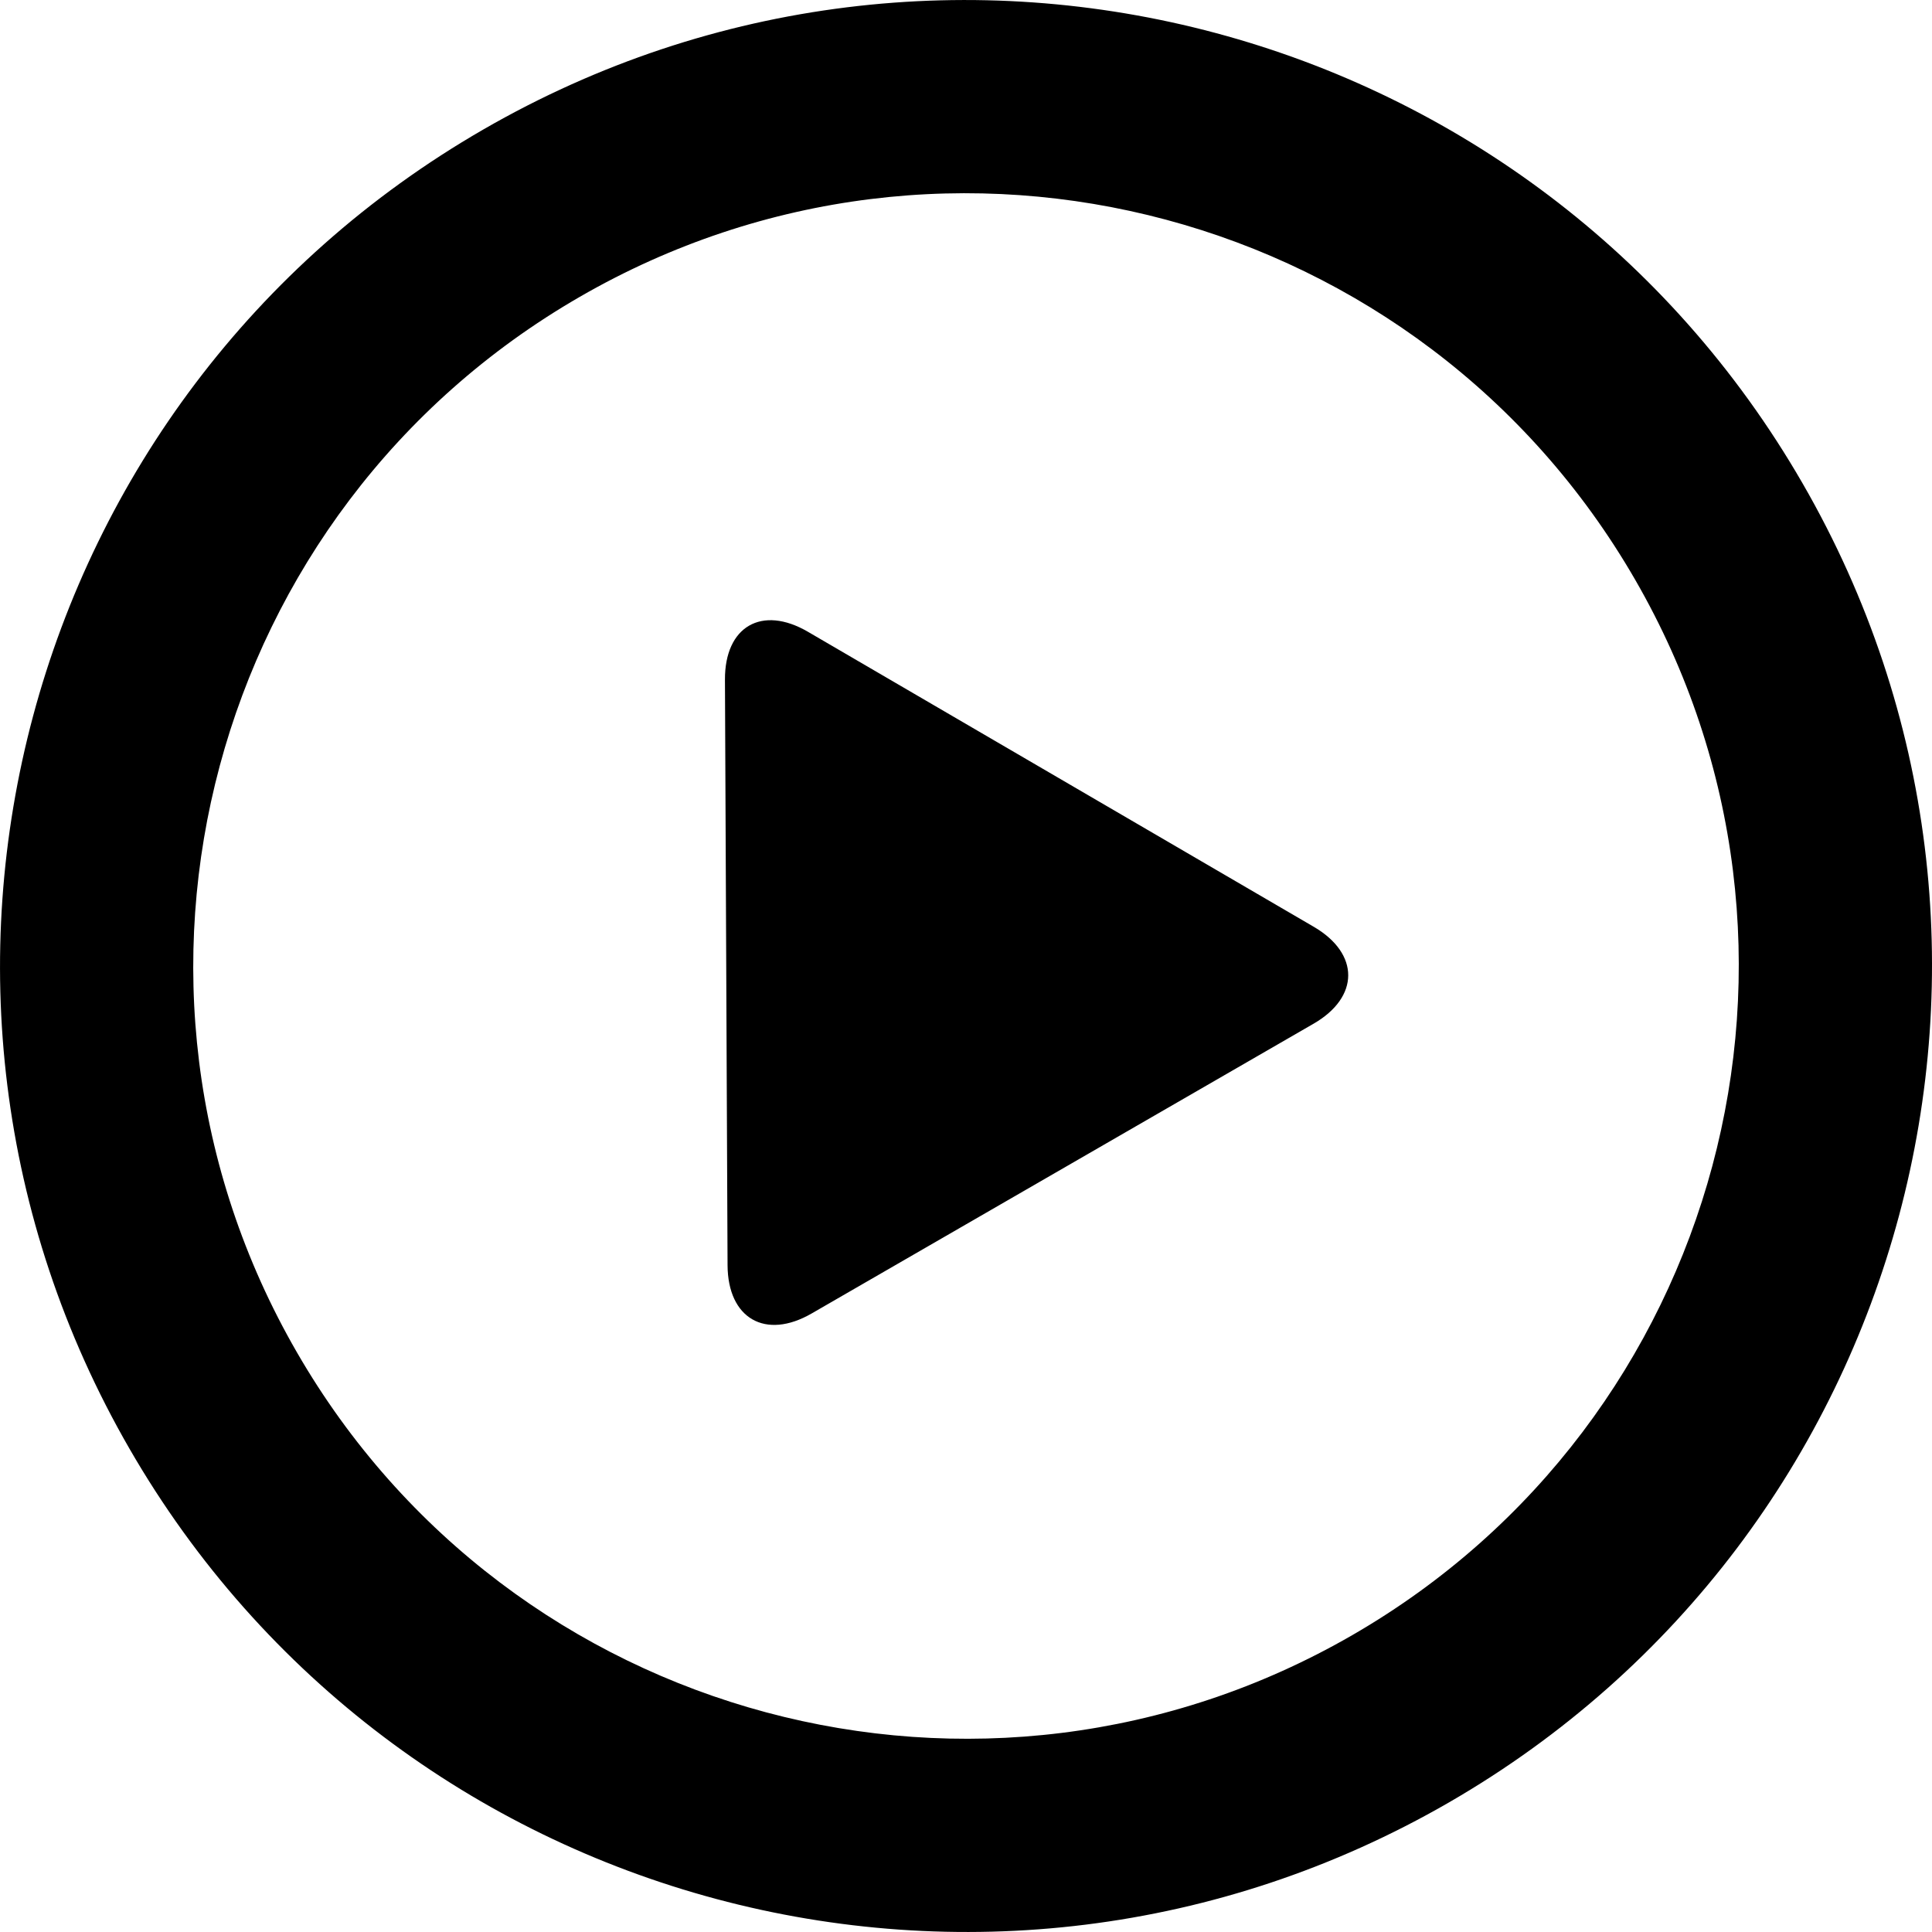
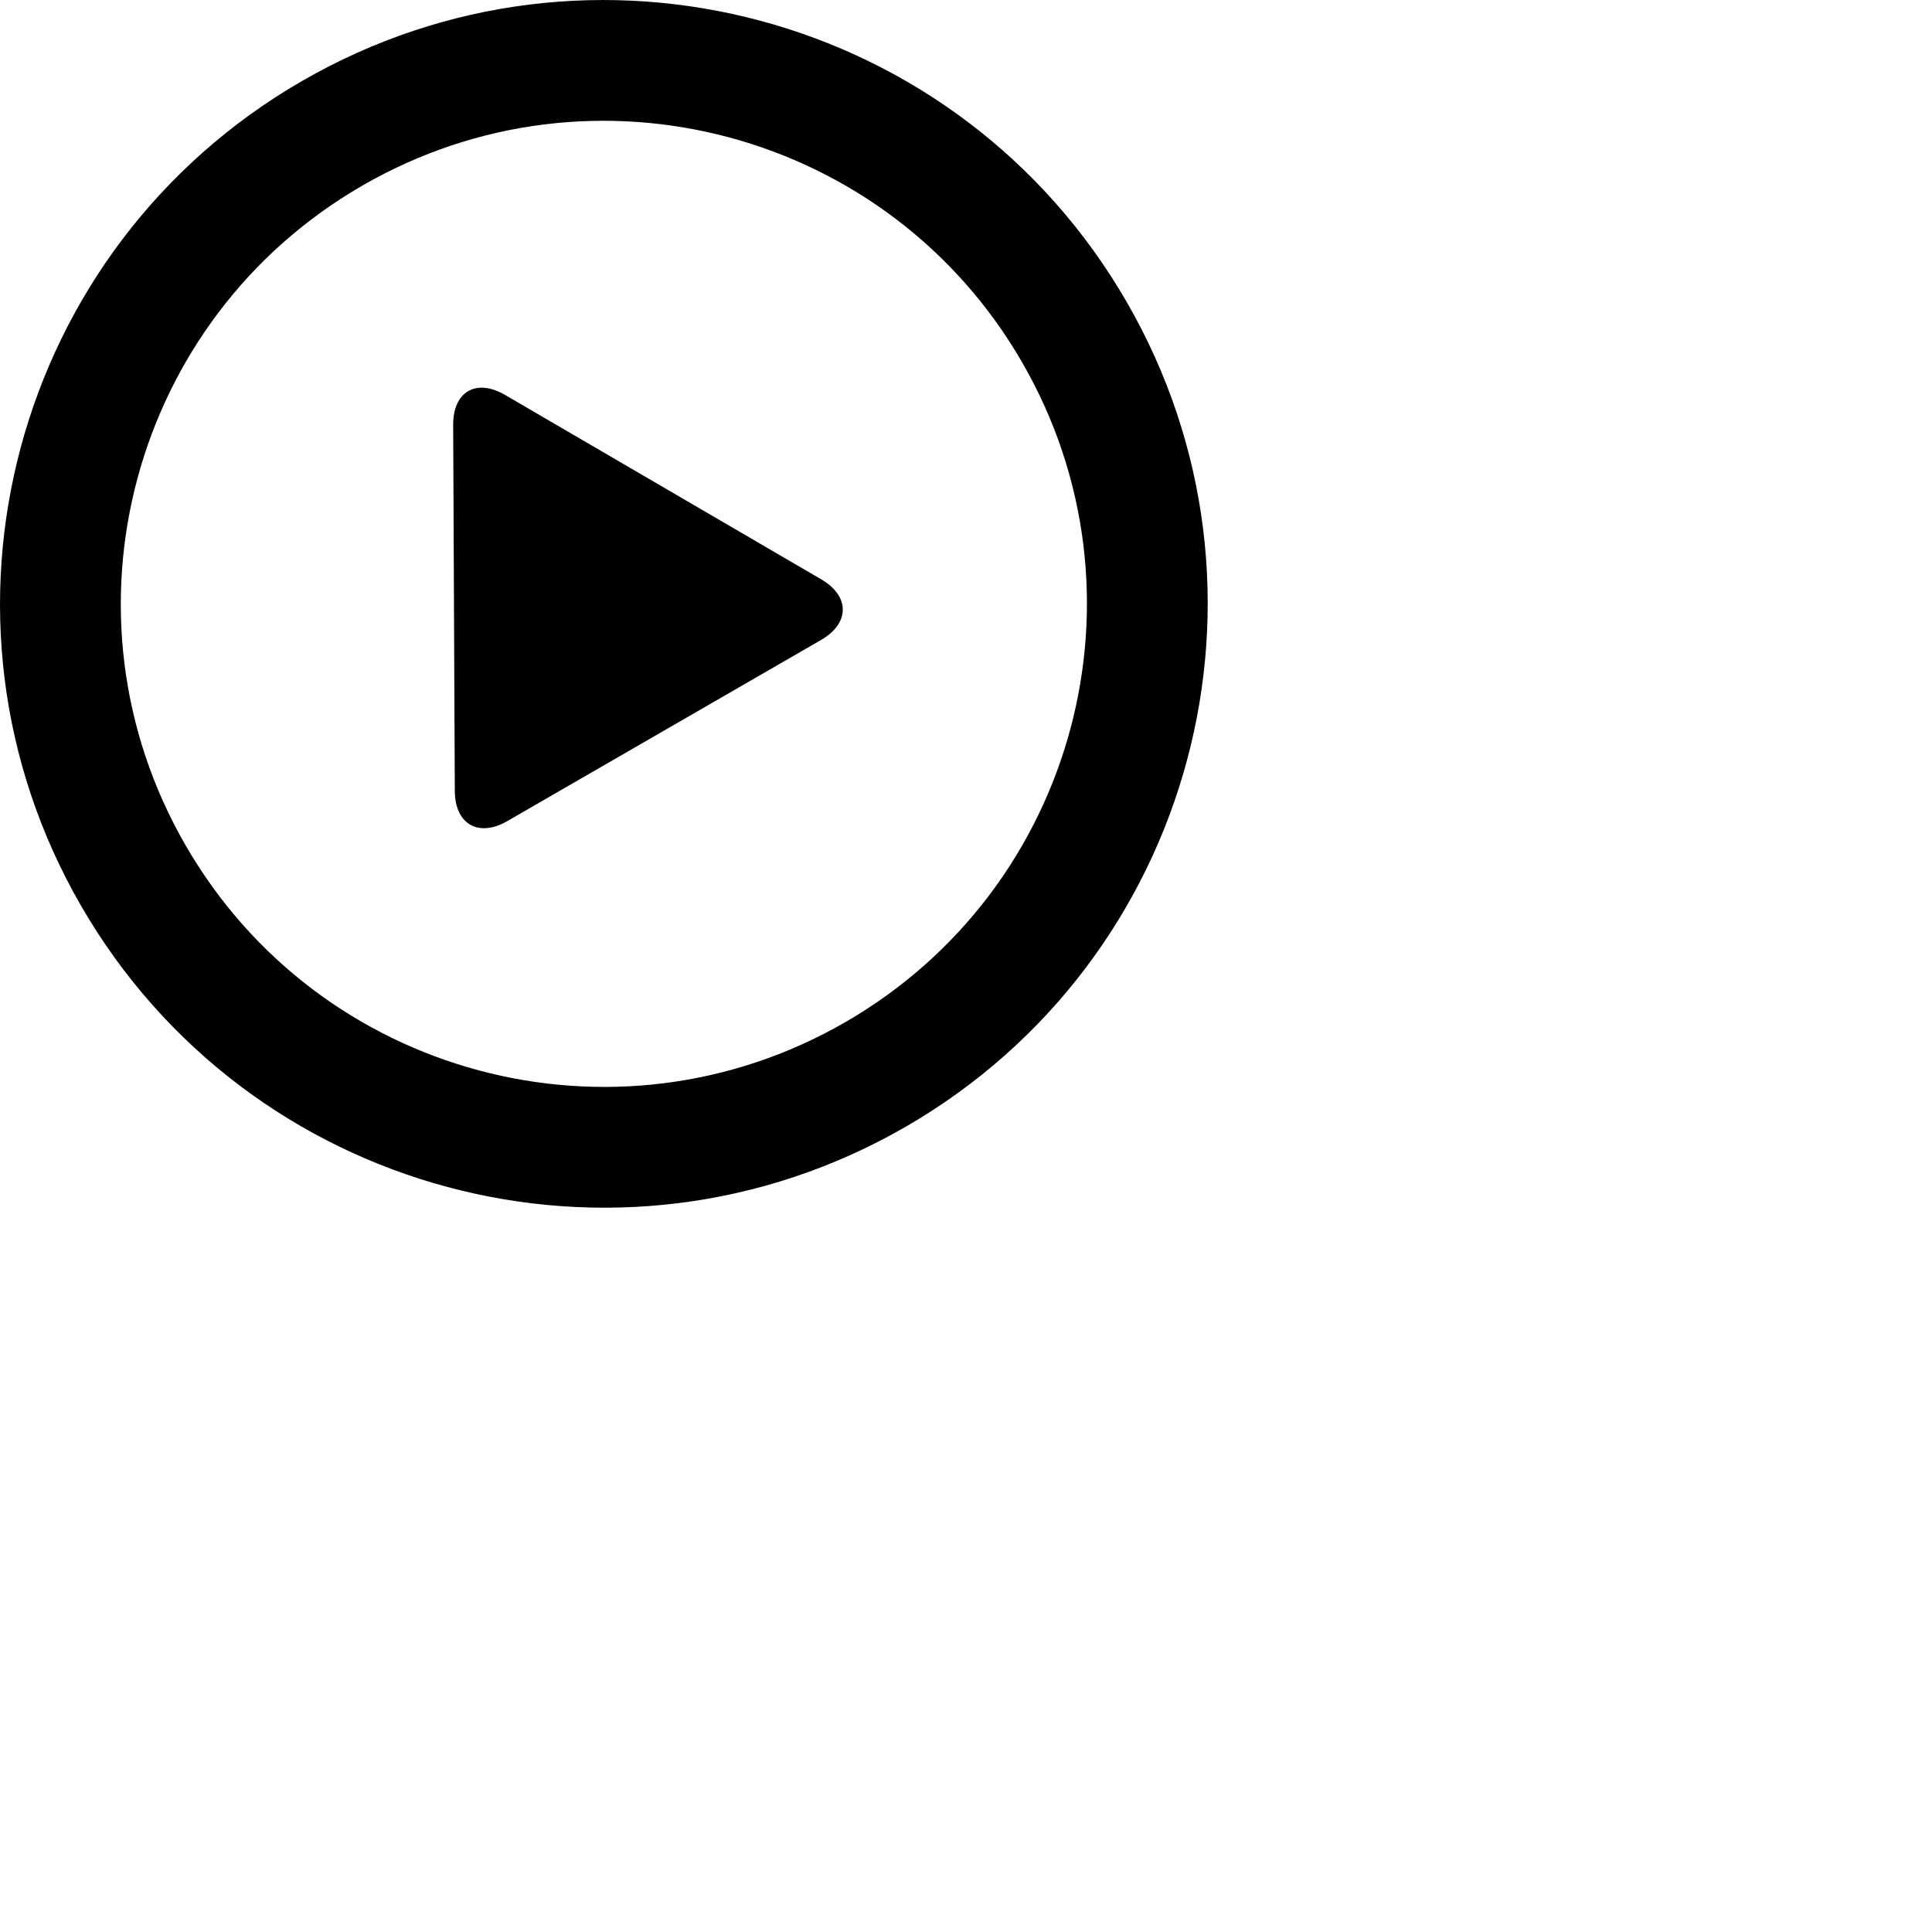
- <svg xmlns="http://www.w3.org/2000/svg" version="1.1" id="Capa_1" x="0px" y="0px" width="40.007px" height="40.007px" viewBox="0 0 40.007 40.007" style="enable-background:new 0 0 40.007 40.007;" xml:space="preserve">
+ <svg xmlns="http://www.w3.org/2000/svg" version="1.1" id="Capa_1" x="0px" y="0px" width="64px" height="64px" viewBox="0 0 64 64" style="enable-background:new 0 0 64 64;" xml:space="preserve">
  <g id="_x33_56._Play">
    <g>
      <path d="M37.324,10.004c-5.522-9.566-17.755-12.844-27.32-7.32C0.438,8.206-2.84,20.438,2.684,30.004    c5.522,9.565,17.754,12.843,27.32,7.32C39.569,31.801,42.848,19.569,37.324,10.004z M28.004,33.859    c-7.652,4.419-17.438,1.797-21.856-5.856c-4.419-7.652-1.796-17.438,5.856-21.855c7.652-4.419,17.438-1.797,21.856,5.856    C38.278,19.656,35.656,29.441,28.004,33.859z M27.204,19.191l-10.473-6.108c-0.954-0.557-1.724-0.112-1.719,0.992l0.054,12.124    c0.005,1.104,0.784,1.553,1.741,1l10.393-6C28.156,20.647,28.158,19.748,27.204,19.191z" />
    </g>
  </g>
-   <g>
- </g>
-   <g>
- </g>
-   <g>
- </g>
-   <g>
- </g>
-   <g>
- </g>
-   <g>
- </g>
-   <g>
- </g>
-   <g>
- </g>
-   <g>
- </g>
-   <g>
- </g>
-   <g>
- </g>
-   <g>
- </g>
-   <g>
- </g>
-   <g>
- </g>
-   <g>
- </g>
</svg>
